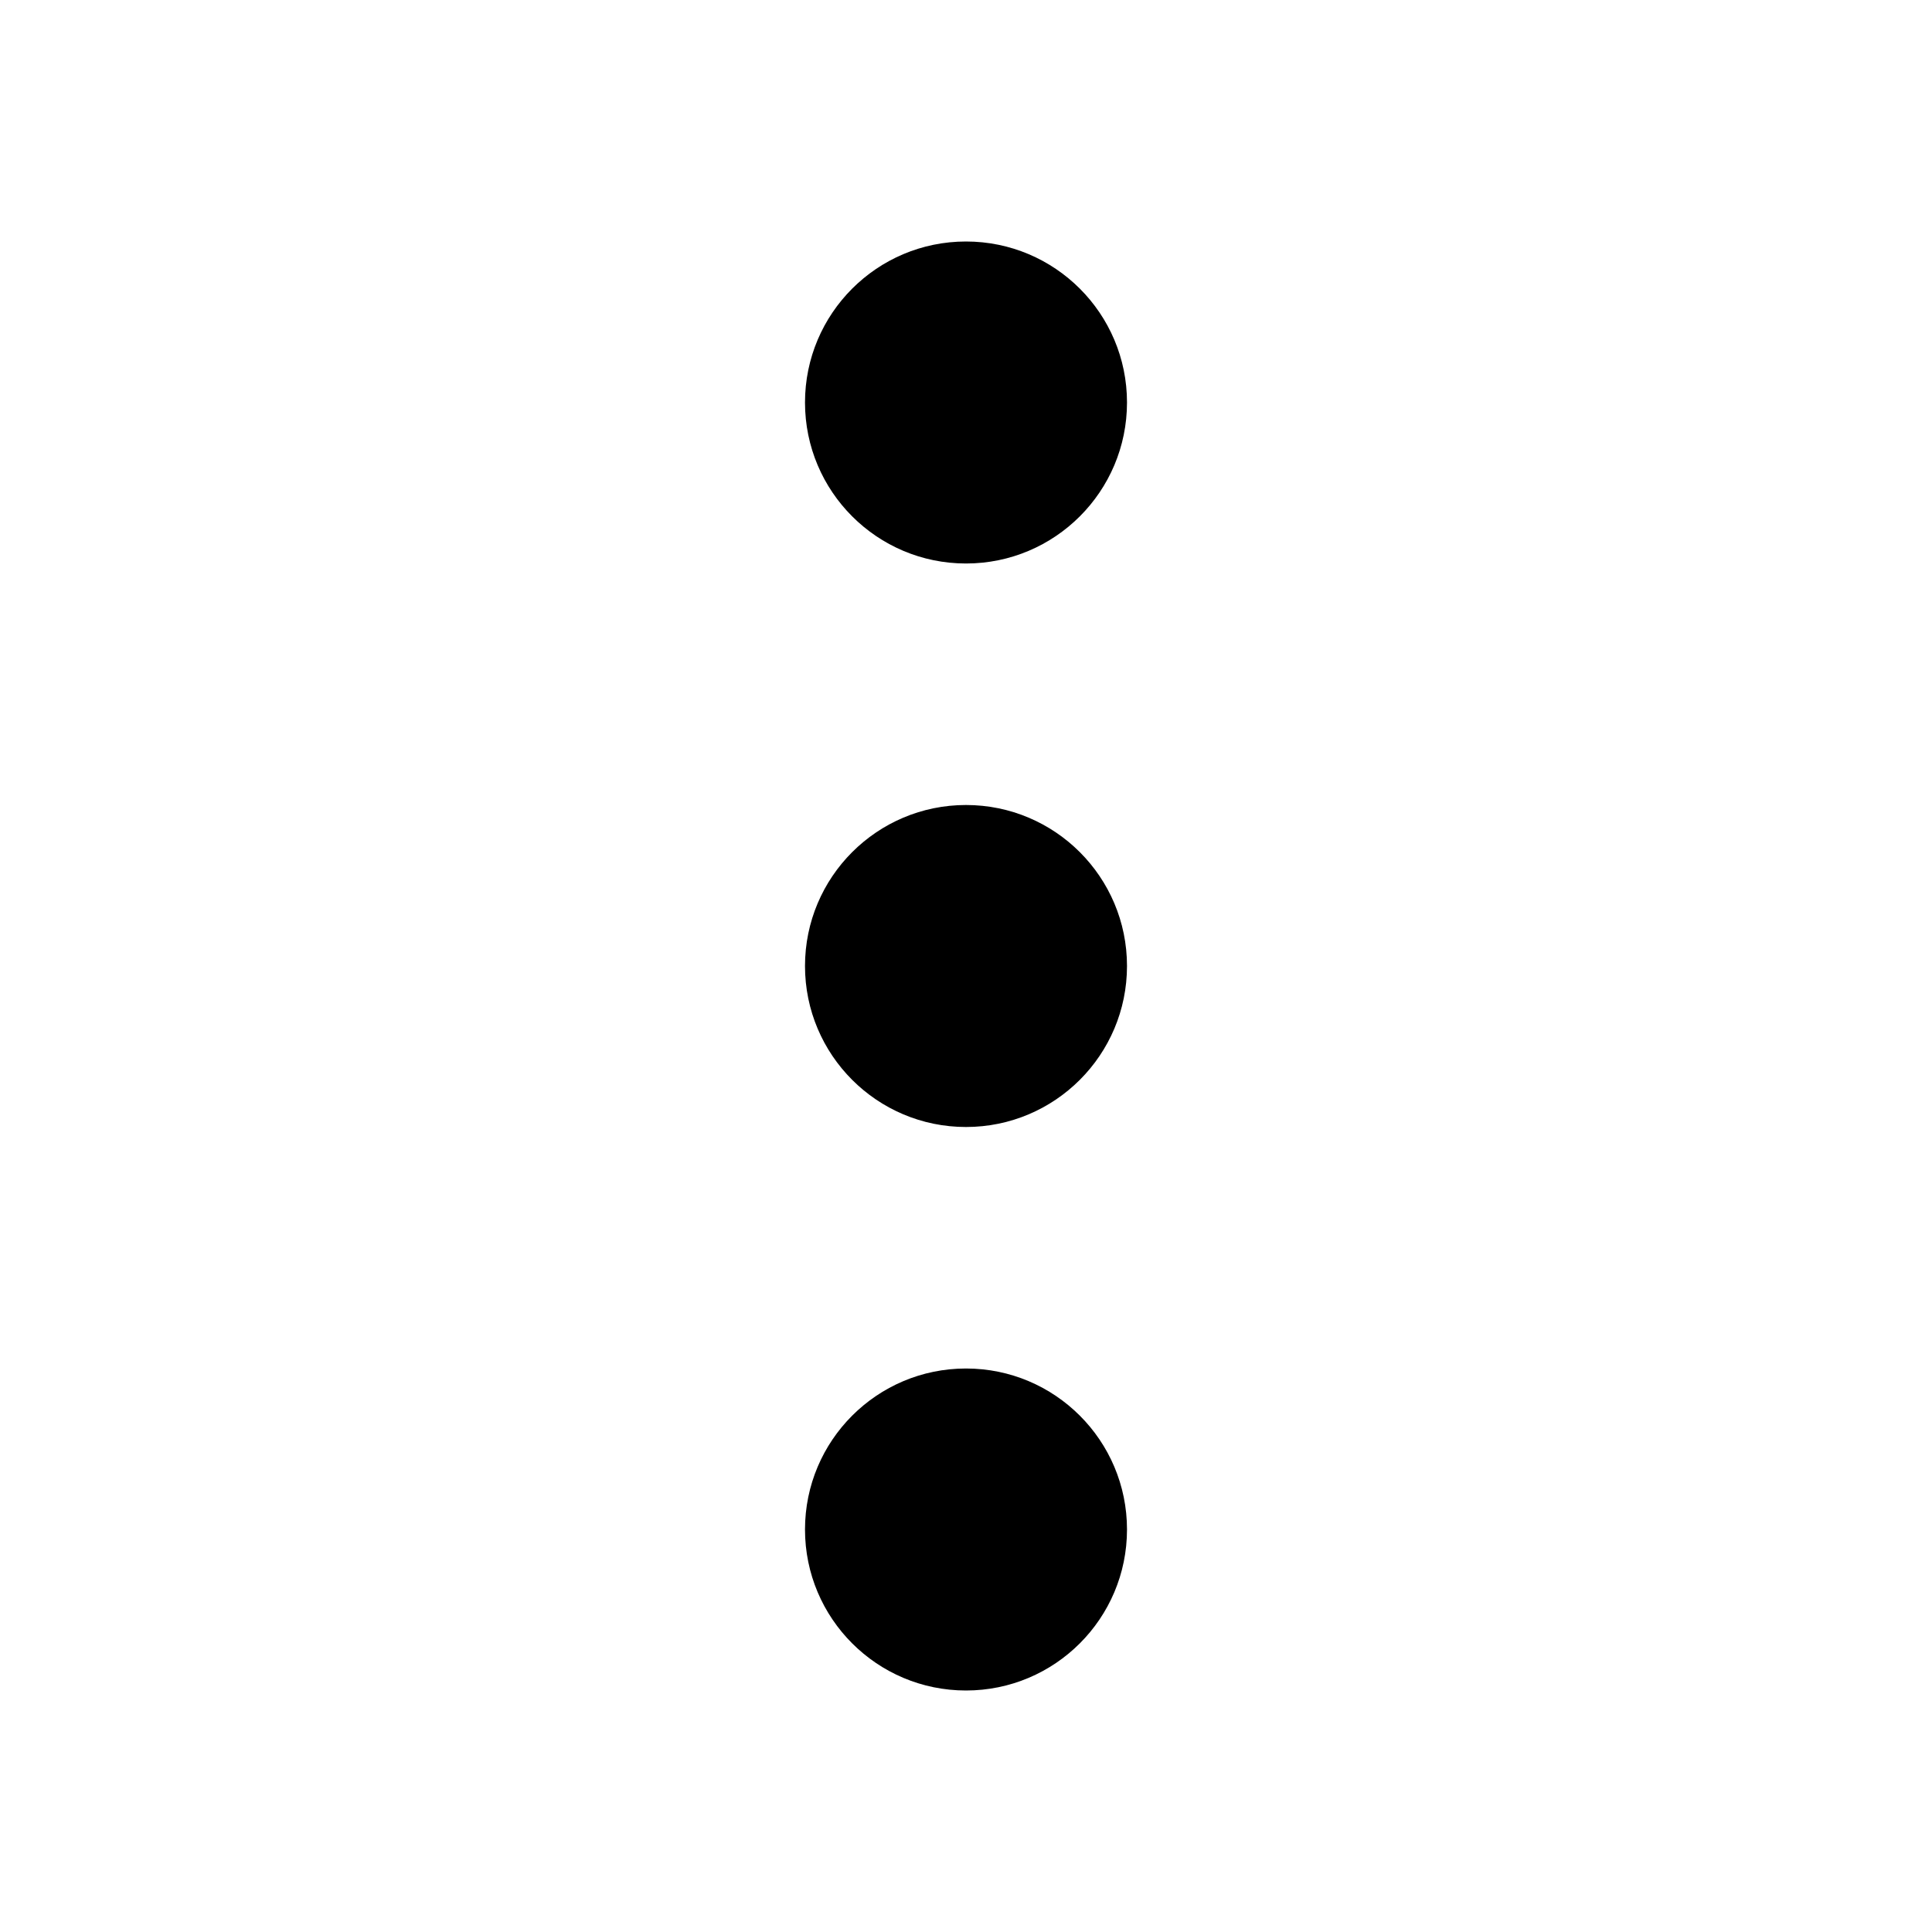
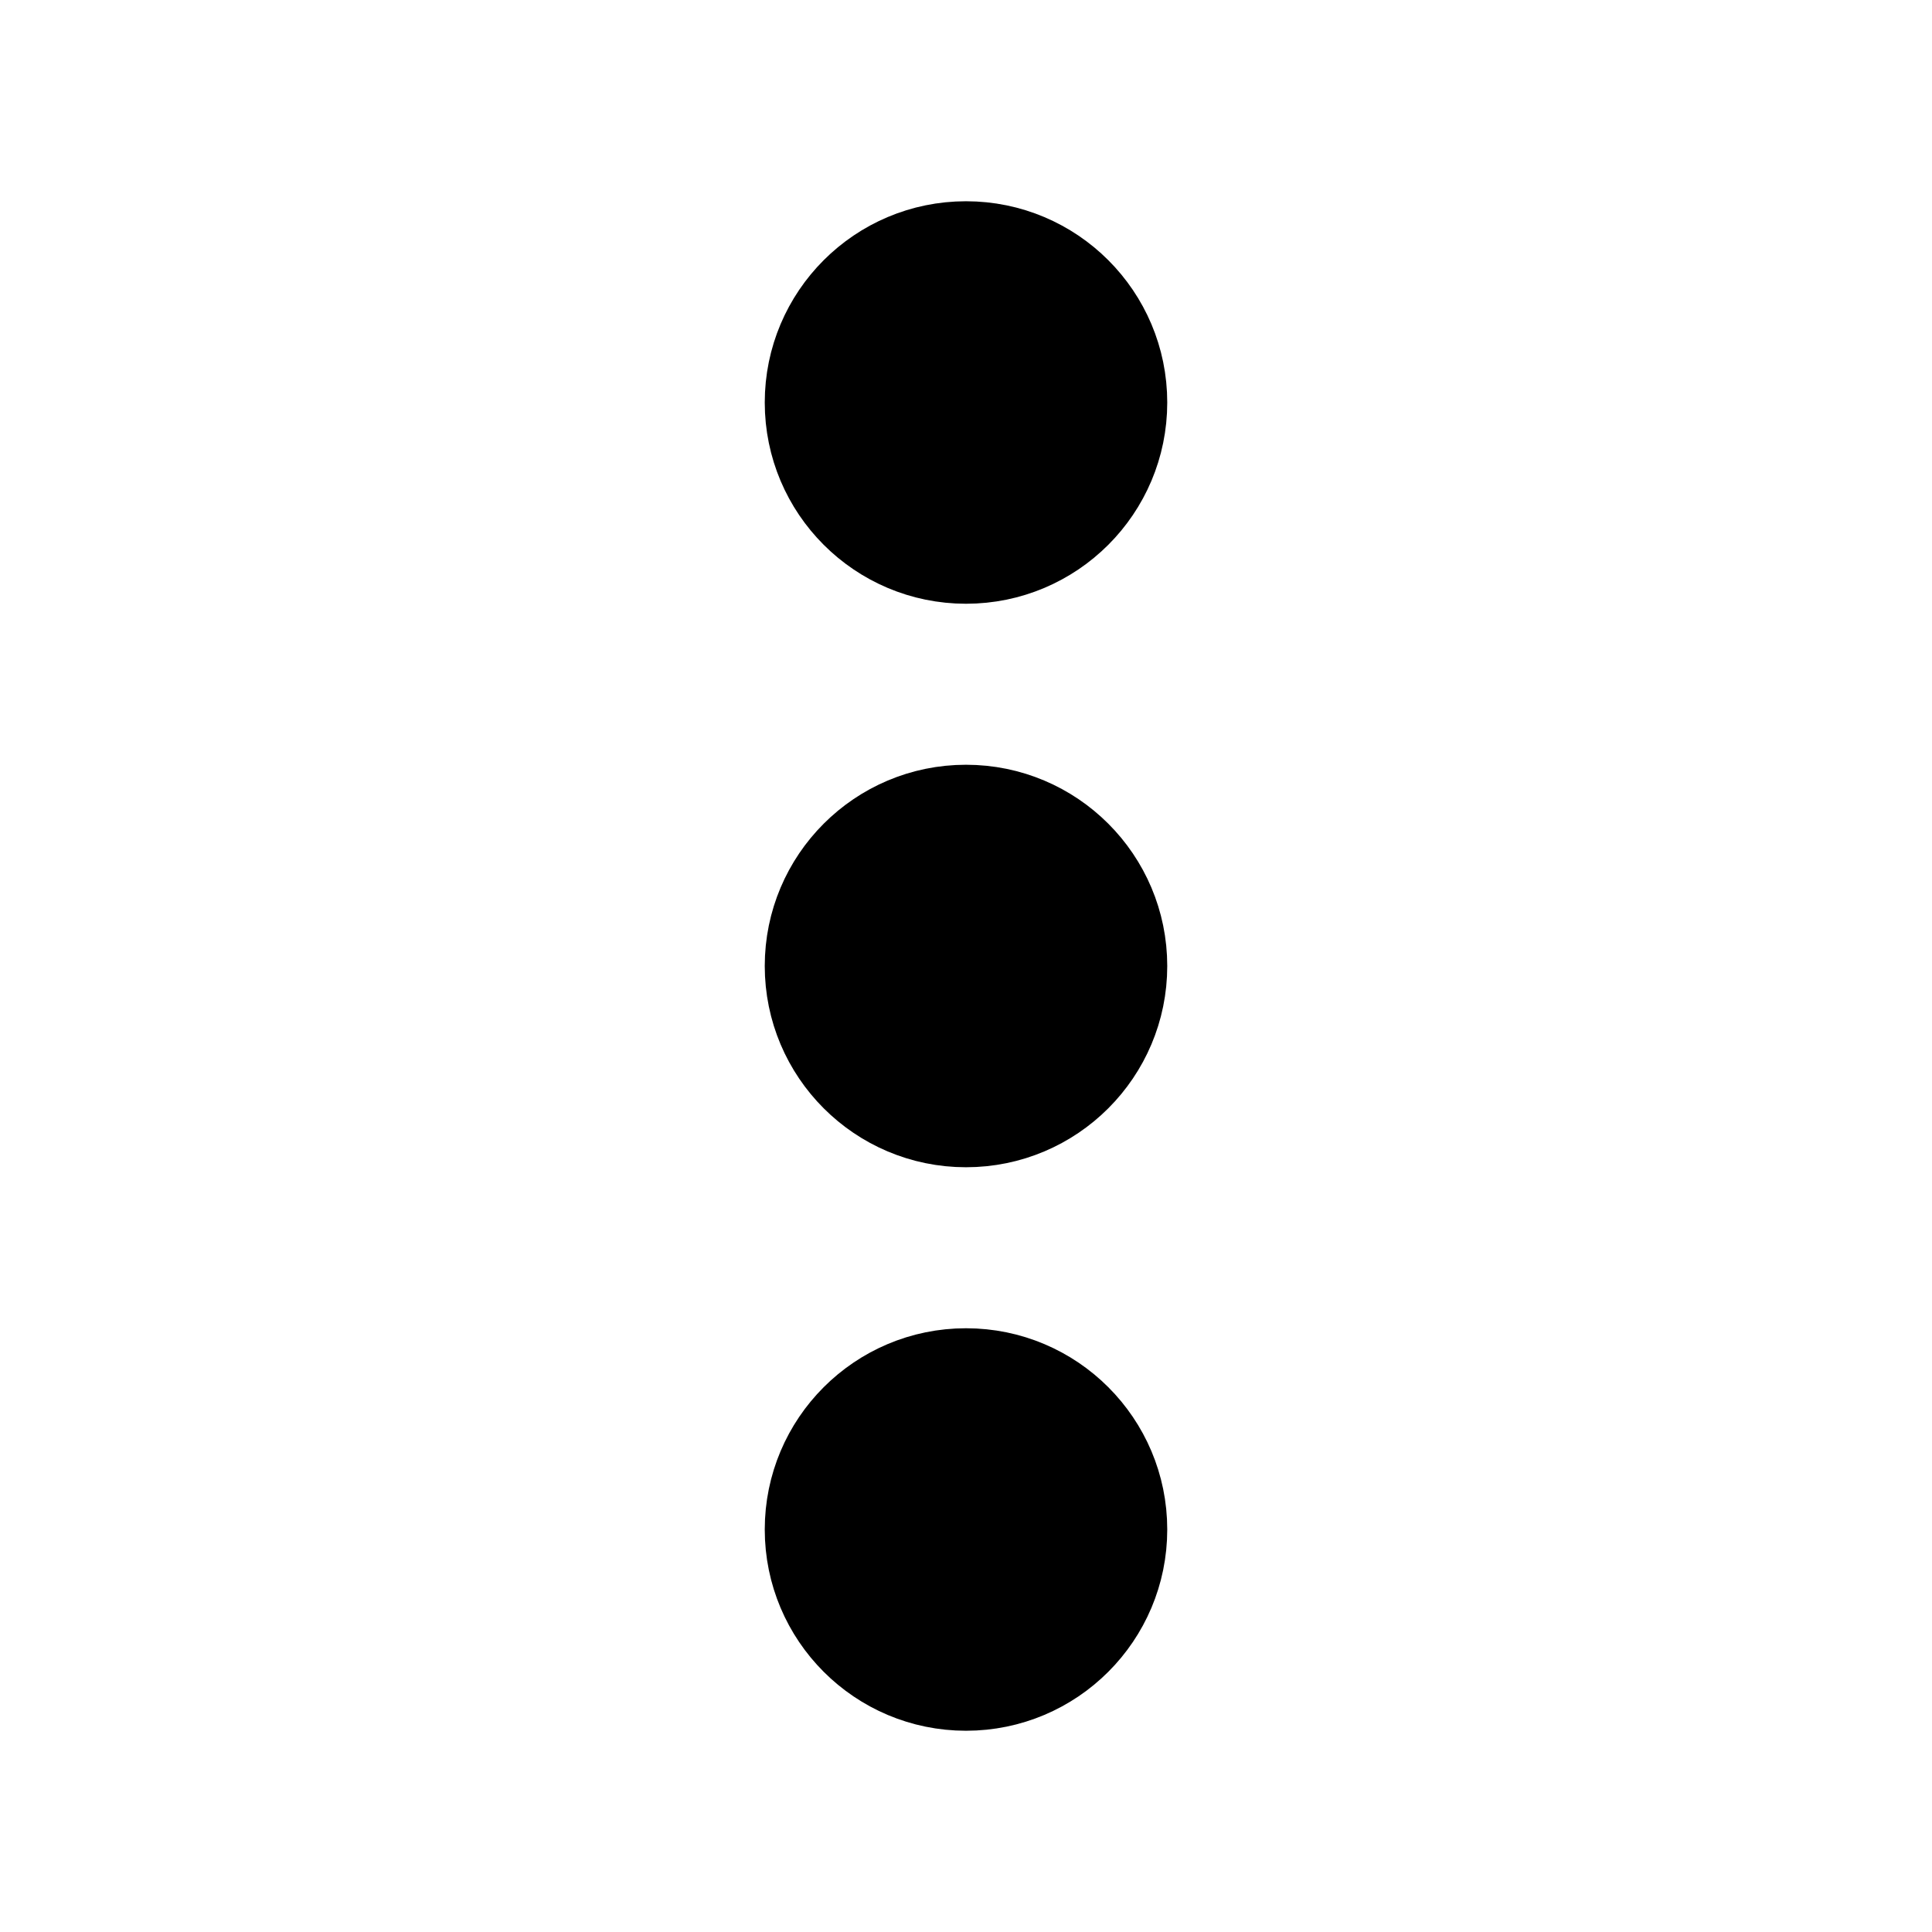
<svg xmlns="http://www.w3.org/2000/svg" viewBox="0 0 24 24" id="menu">
-   <path d="M12,7a2,2,0,1,0-2-2A2,2,0,0,0,12,7Zm0,10a2,2,0,1,0,2,2A2,2,0,0,0,12,17Zm0-7a2,2,0,1,0,2,2A2,2,0,0,0,12,10Z" />
+   <path stroke="currentColor" fill="currentColor" d="M12,7a2,2,0,1,0-2-2A2,2,0,0,0,12,7Zm0,10a2,2,0,1,0,2,2A2,2,0,0,0,12,17Zm0-7a2,2,0,1,0,2,2A2,2,0,0,0,12,10Z" />
</svg>
